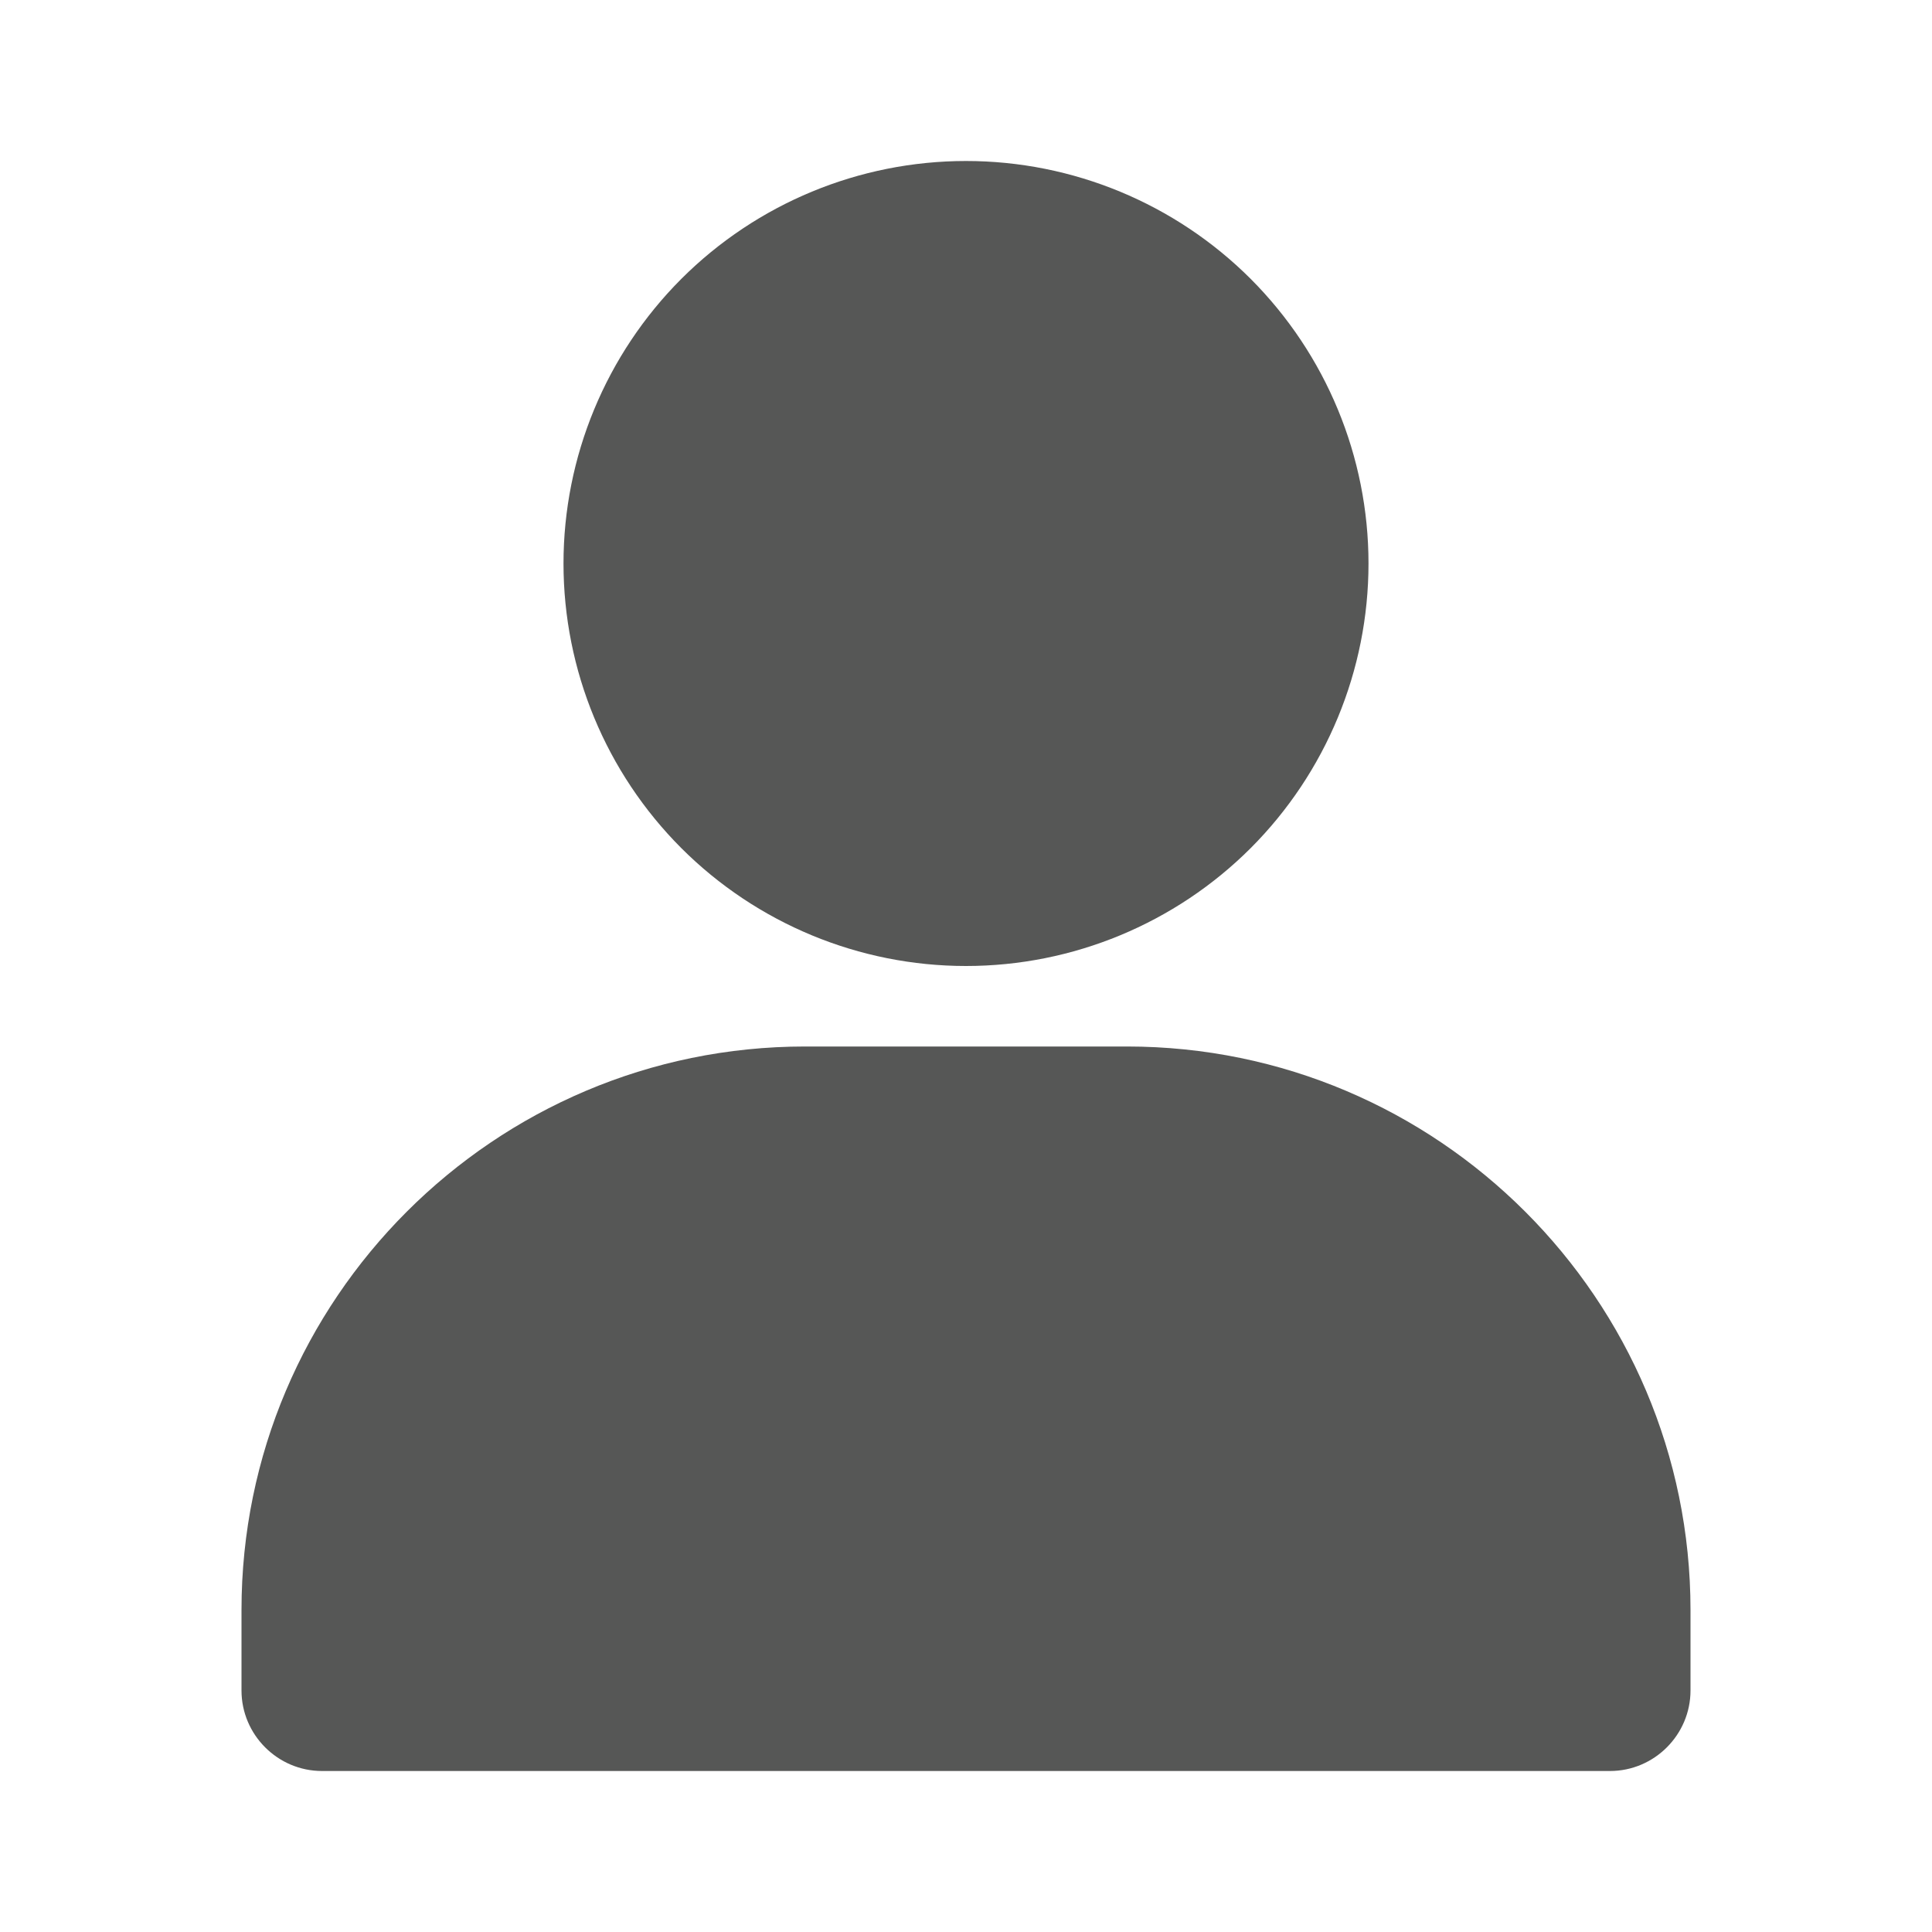
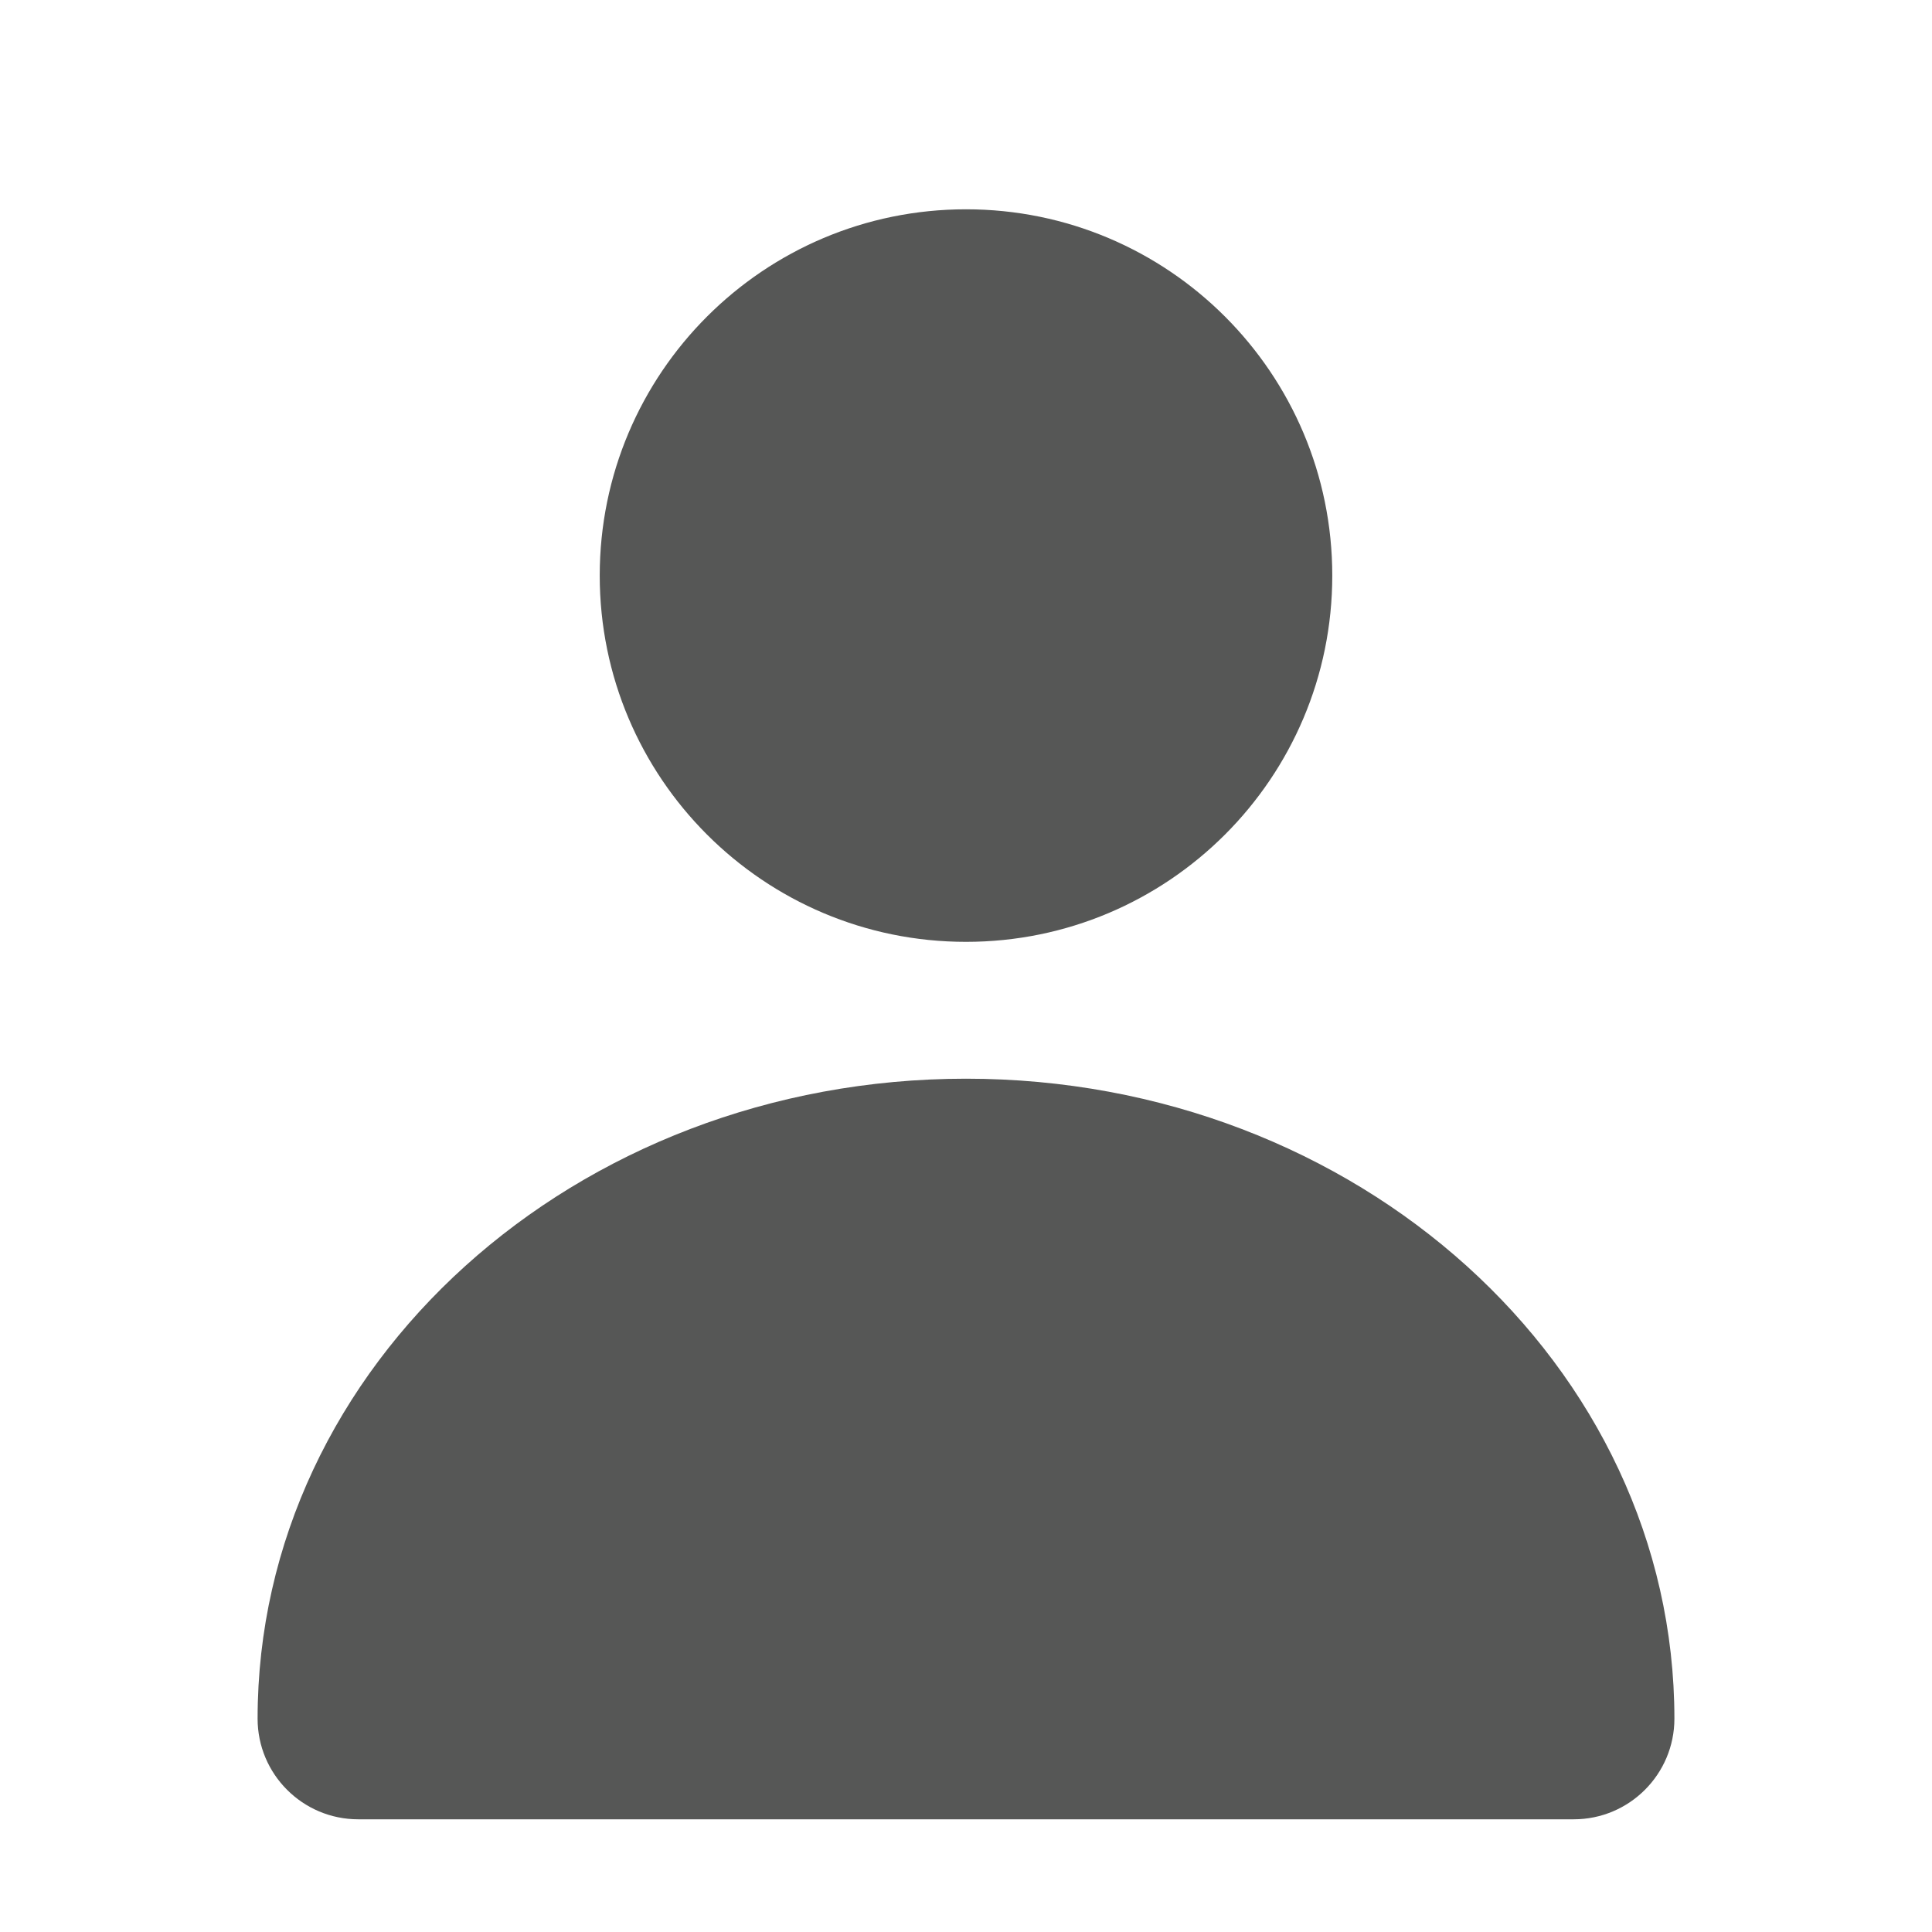
<svg xmlns="http://www.w3.org/2000/svg" width="24" height="24" viewBox="0 0 24 24" fill="none">
-   <path d="M12 2C10.674 2 9.402 2.527 8.464 3.464C7.527 4.402 7 5.674 7 7C7 8.326 7.527 9.598 8.464 10.536C9.402 11.473 10.674 12 12 12C13.326 12 14.598 11.473 15.536 10.536C16.473 9.598 17 8.326 17 7C17 5.674 16.473 4.402 15.536 3.464C14.598 2.527 13.326 2 12 2ZM4 22H20C20.55 22 21 21.55 21 21V20C21 16.14 17.86 13 14 13H10C6.14 13 3 16.14 3 20V21C3 21.55 3.45 22 4 22Z" fill="#565756" />
+   <path d="M12 2.6a4.55 4.55 0 110 9.1 4.55 4.55 0 010-9.1z" fill="#565756" />
+   <path d="M12 13.4c-4.86 0-8.8 3.56-8.8 7.95 0 .69.56 1.25 1.25 1.25h15.1c.69 0 1.25-.56 1.25-1.25 0-4.39-3.94-7.95-8.8-7.95z" fill="#565756" />
</svg>
